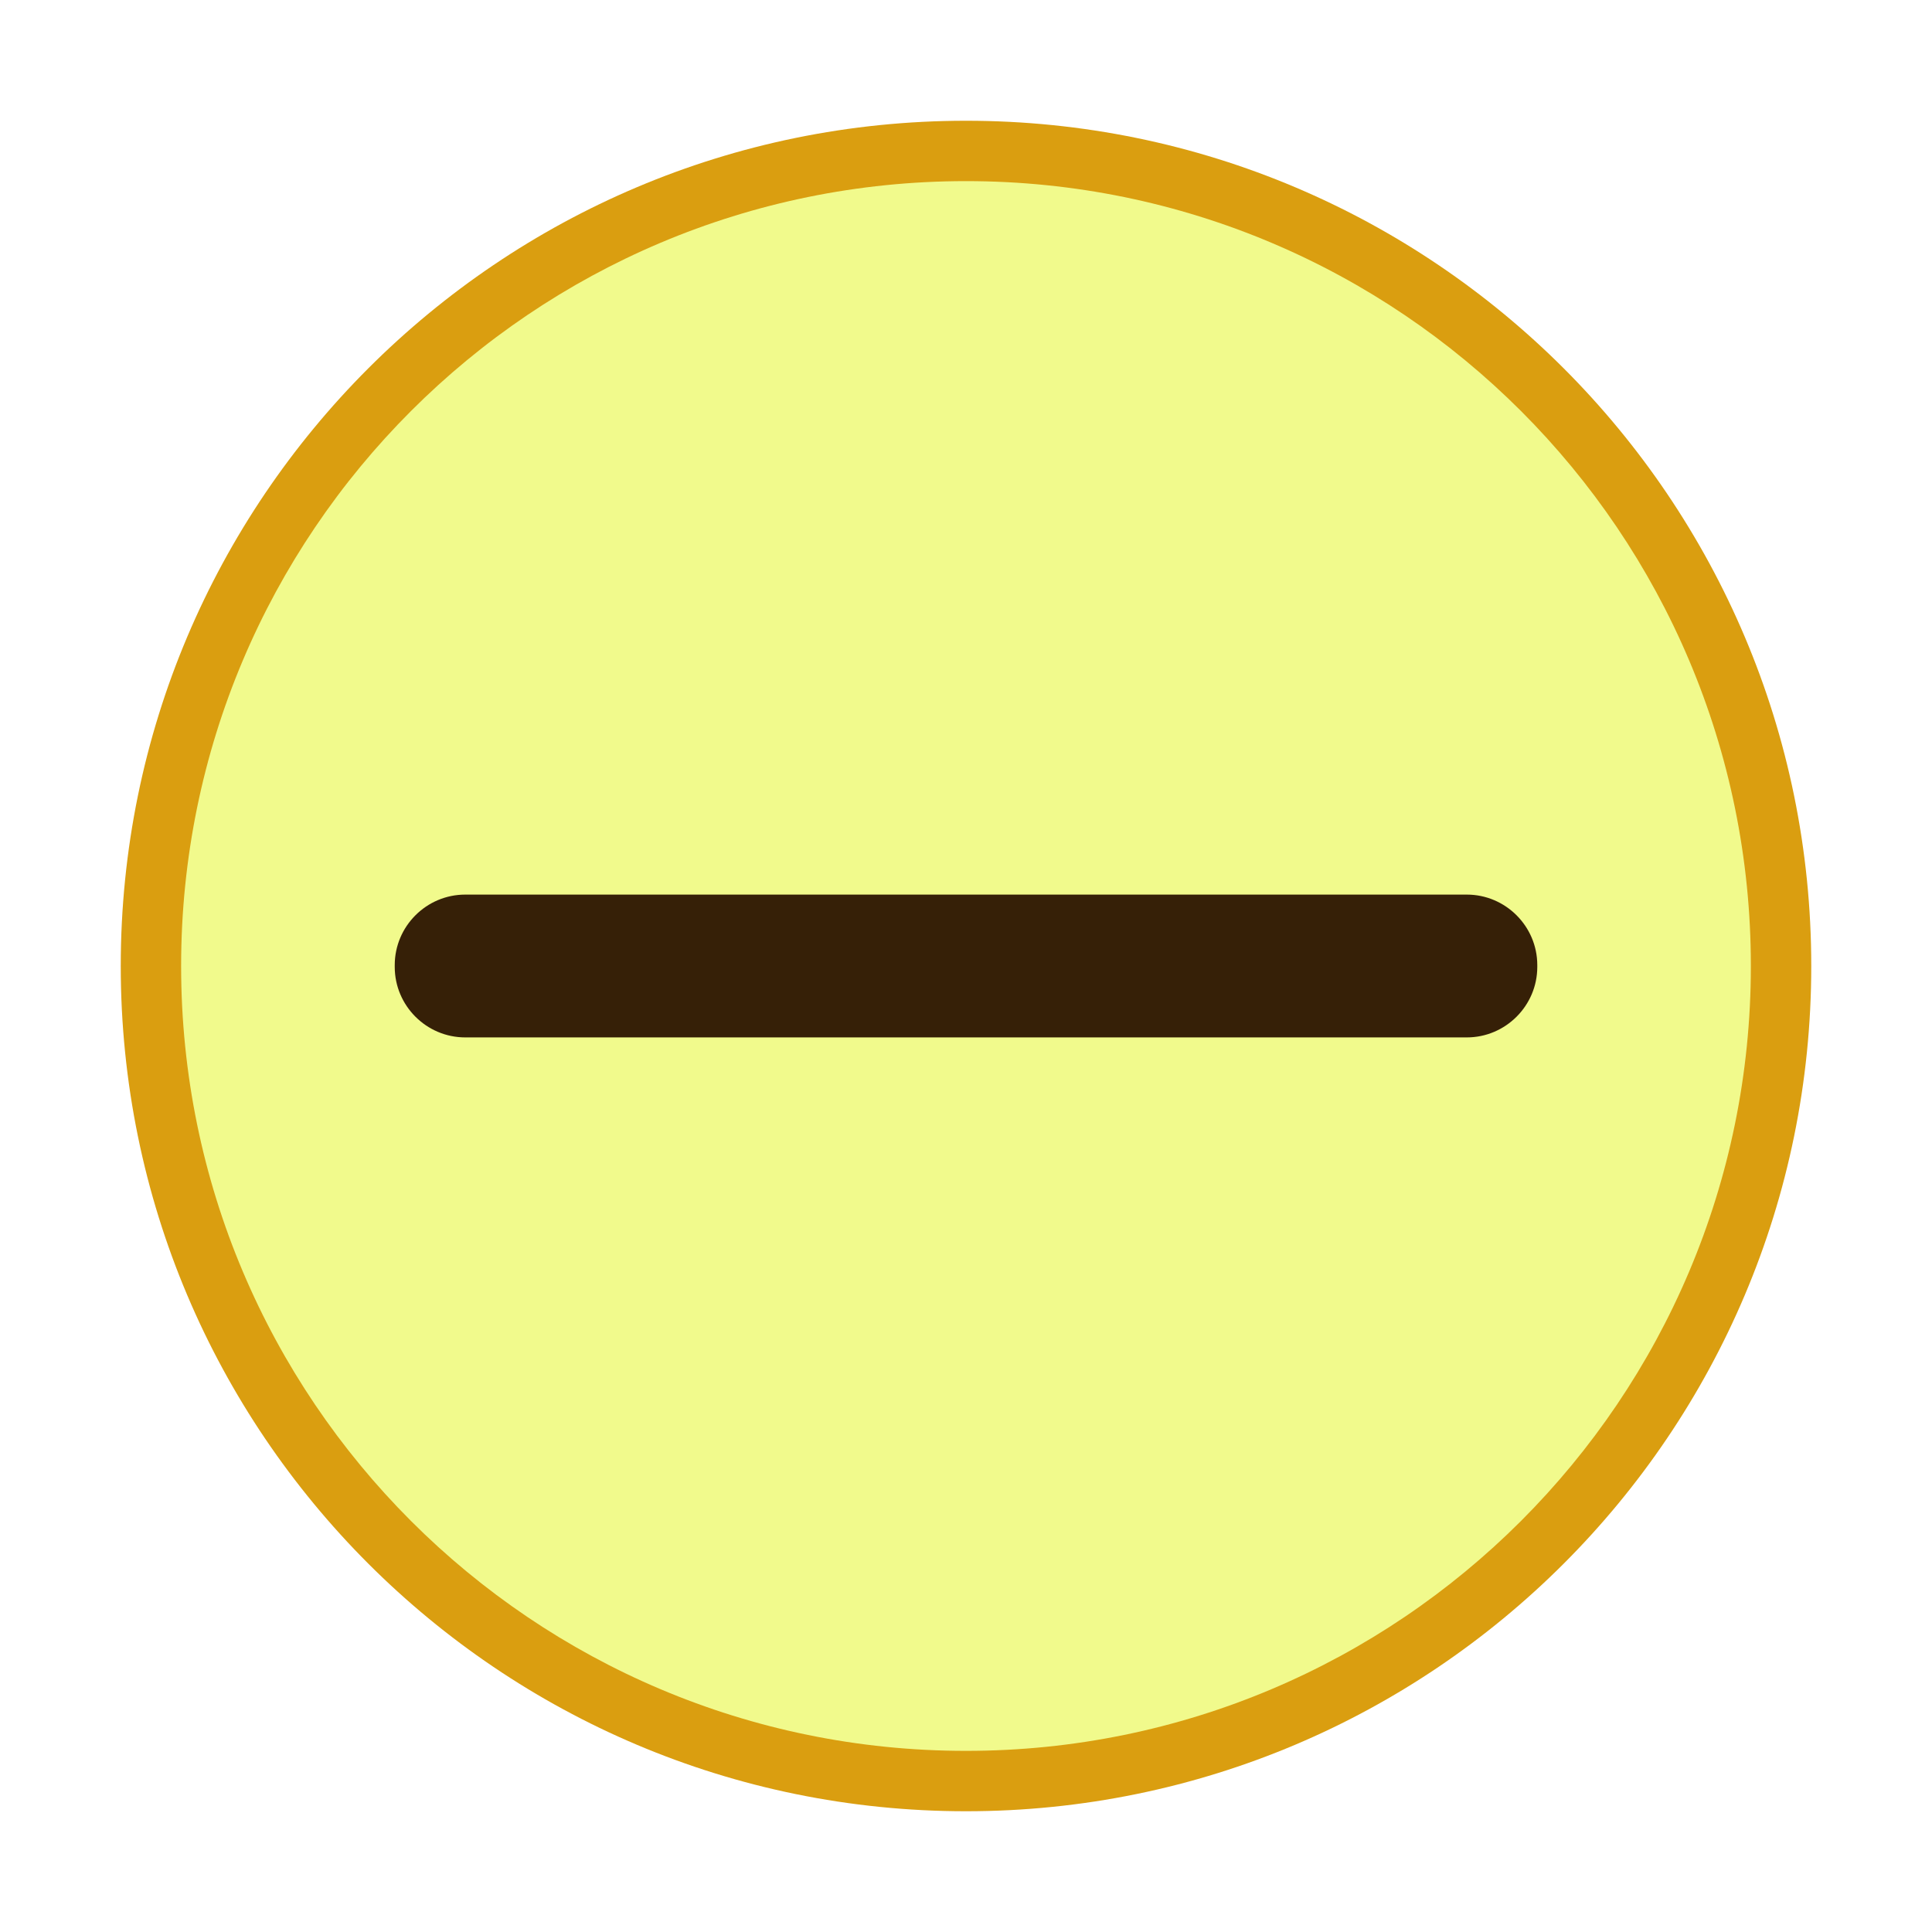
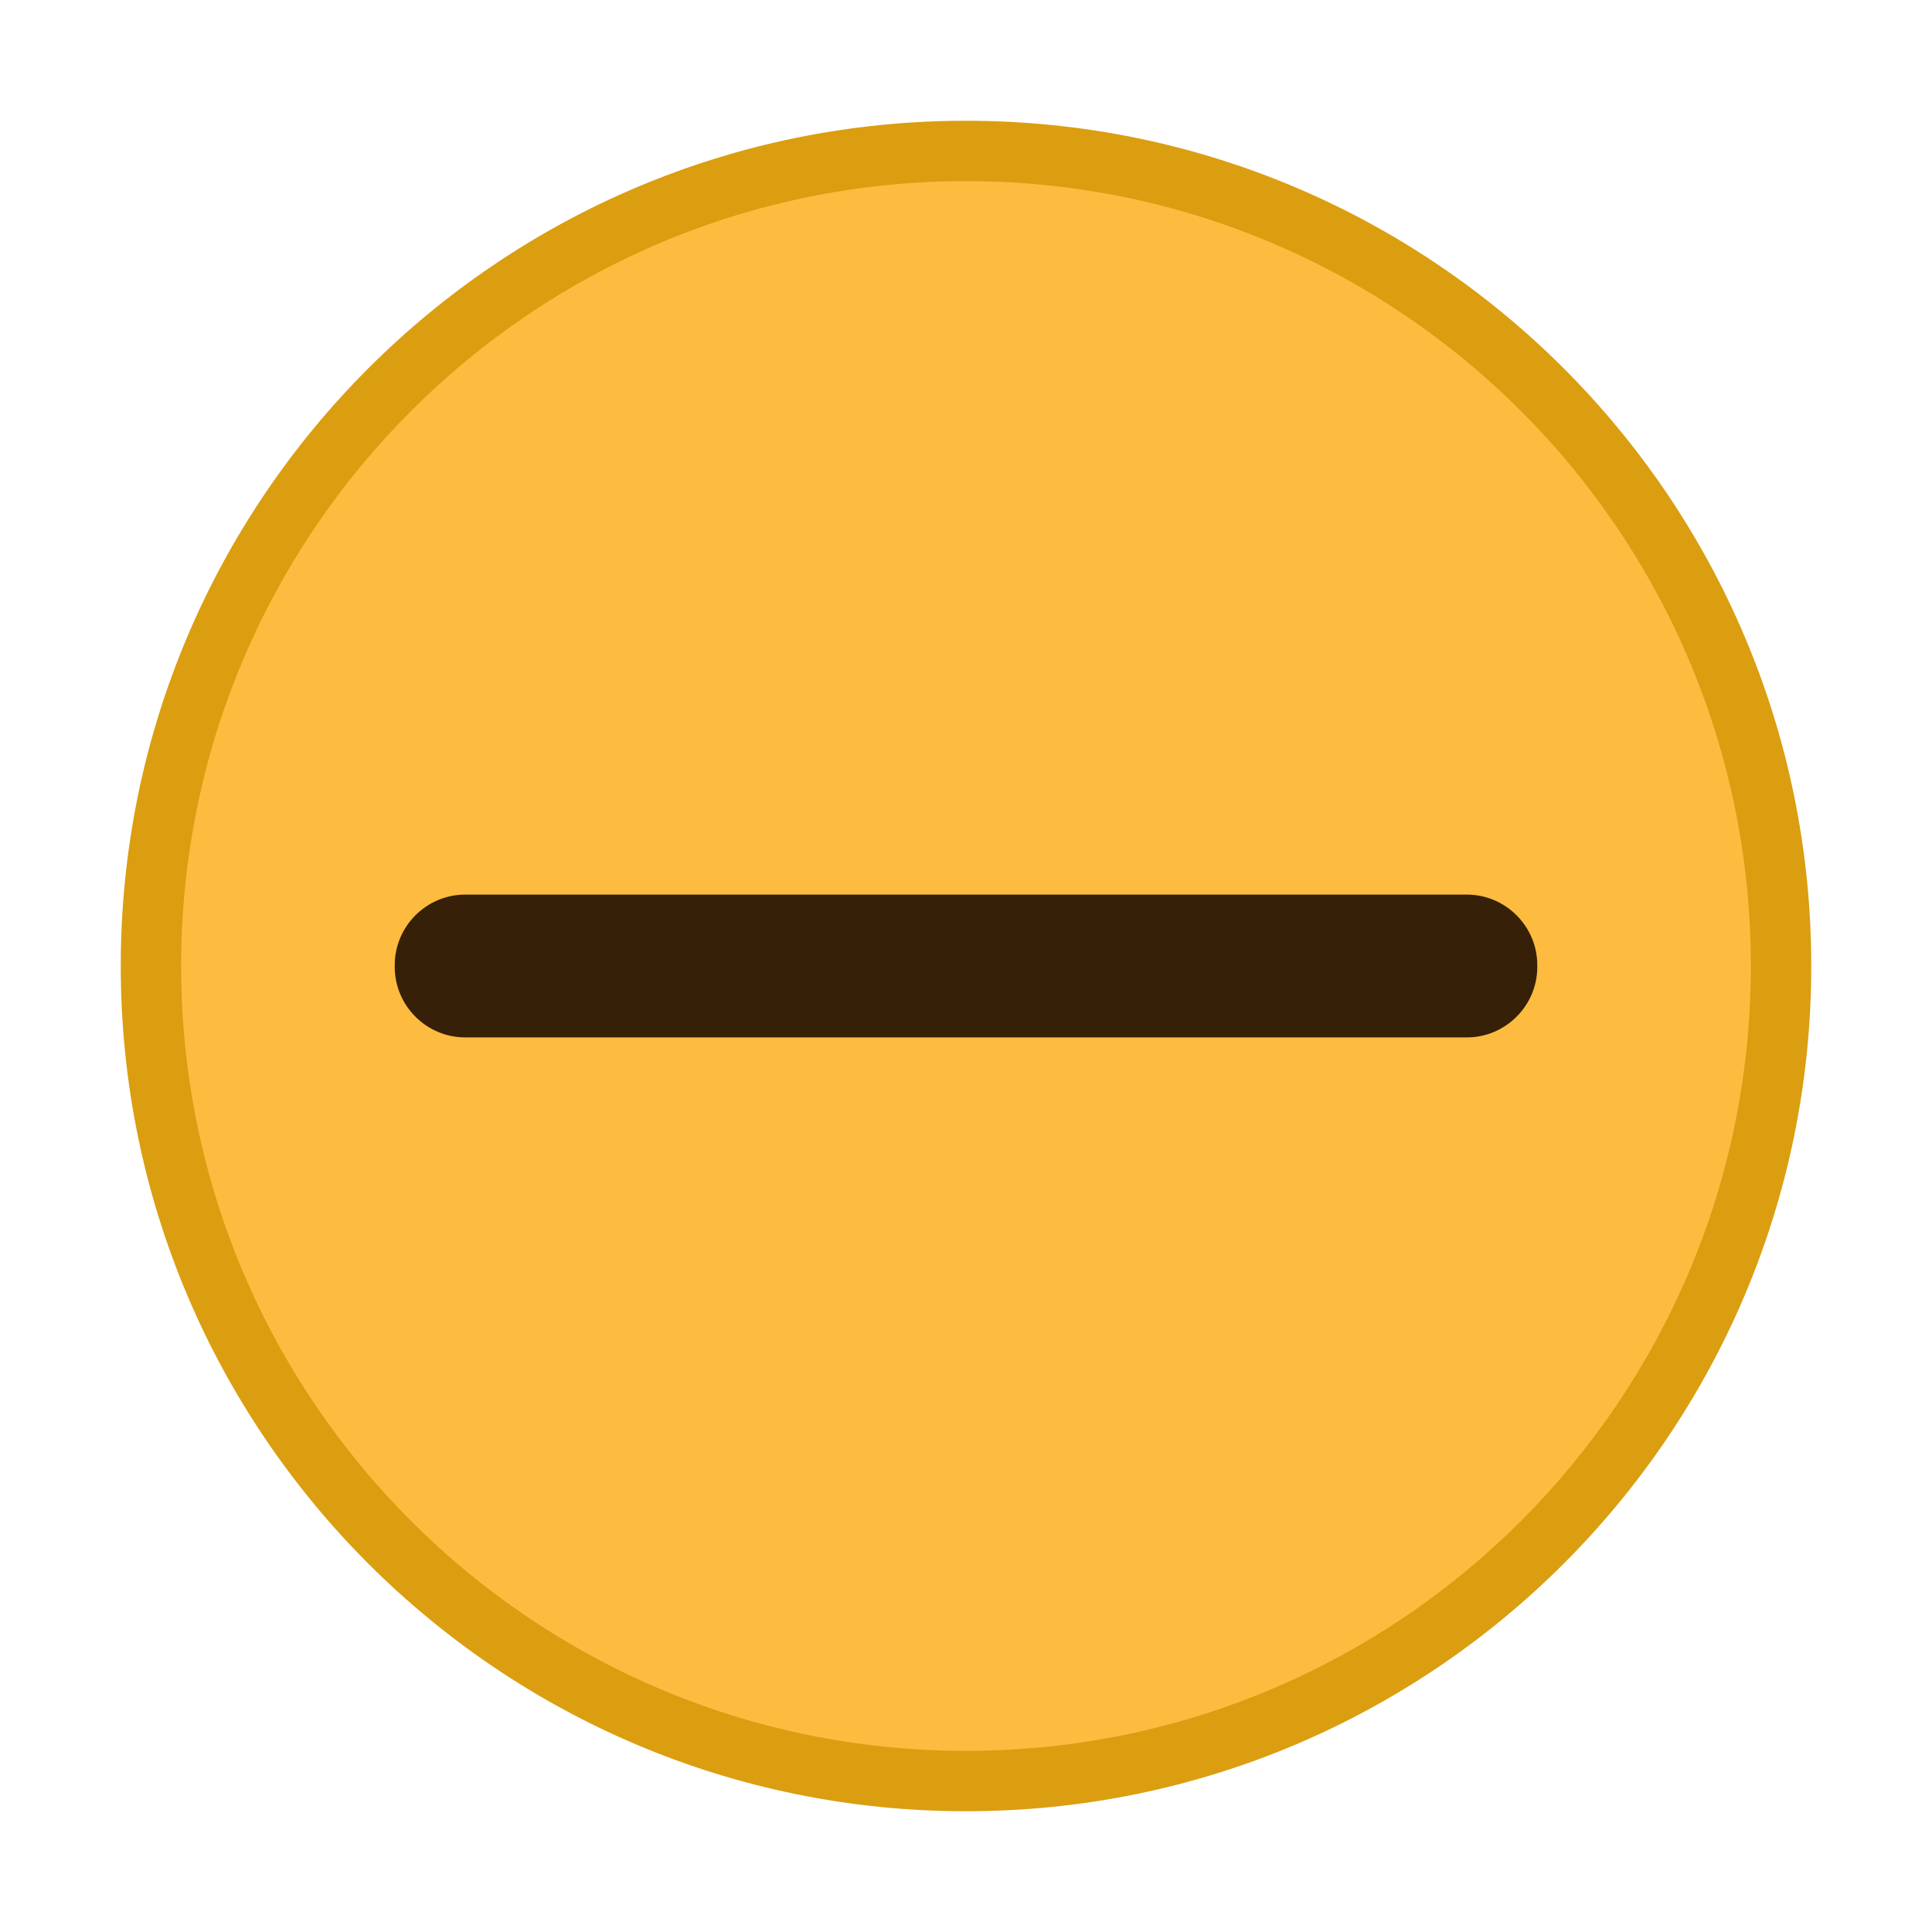
<svg xmlns="http://www.w3.org/2000/svg" width="16" height="16" id="svg2" version="1.1">
  <defs id="defs4" />
  <g id="layer1" transform="translate(-671.1429,-648.5765)">
    <g transform="matrix(0.1265625,0,0,-0.1265625,672.0709,663.0964)" id="g4090">
      <g transform="scale(0.1,0.1)" id="g4092">
        <g transform="matrix(10,0,0,10,-4.003492,0.1181699)" id="g4285">
          <path d="m 56.278,-3.805 c 30.546,0 55.309,24.763 55.309,55.309 0,30.546 -24.763,55.308 -55.309,55.308 -30.546,0 -55.309,-24.763 -55.309,-55.308 0,-30.546 24.763,-55.309 55.309,-55.309" style="fill:#da9e10;fill-opacity:1;fill-rule:evenodd;stroke:none" id="path4417" />
          <g id="g4152" transform="matrix(1.01489,0,0,1.01489,-0.8432698,-5.031206)">
-             <path id="path4419" style="fill:#f1fa8c;fill-opacity:1;fill-rule:evenodd;stroke:none" d="m 56.283,5.101 c 27.948,0 50.604,22.656 50.604,50.605 0,27.948 -22.656,50.604 -50.604,50.604 -27.948,0 -50.605,-22.656 -50.605,-50.604 0,-27.948 22.657,-50.605 50.605,-50.605" />
+             <path id="path4419" style="fill:#FDBC40;fill-opacity:1;fill-rule:evenodd;stroke:none" d="m 56.283,5.101 c 27.948,0 50.604,22.656 50.604,50.605 0,27.948 -22.656,50.604 -50.604,50.604 -27.948,0 -50.605,-22.656 -50.605,-50.604 0,-27.948 22.657,-50.605 50.605,-50.605" />
            <path id="path4421" style="fill:#362007;fill-opacity:1;fill-rule:evenodd;stroke:none" d="m 23.995,60.309 64.577,0 c 2.499,0 4.544,-2.044 4.544,-4.544 l 0,-0.12 c 0,-2.5 -2.045,-4.544 -4.544,-4.544 l -64.577,0 c -2.5,0 -4.544,2.044 -4.544,4.544 l 0,0.12 c 0,2.5 2.044,4.544 4.544,4.544" />
          </g>
        </g>
      </g>
    </g>
  </g>
</svg>
